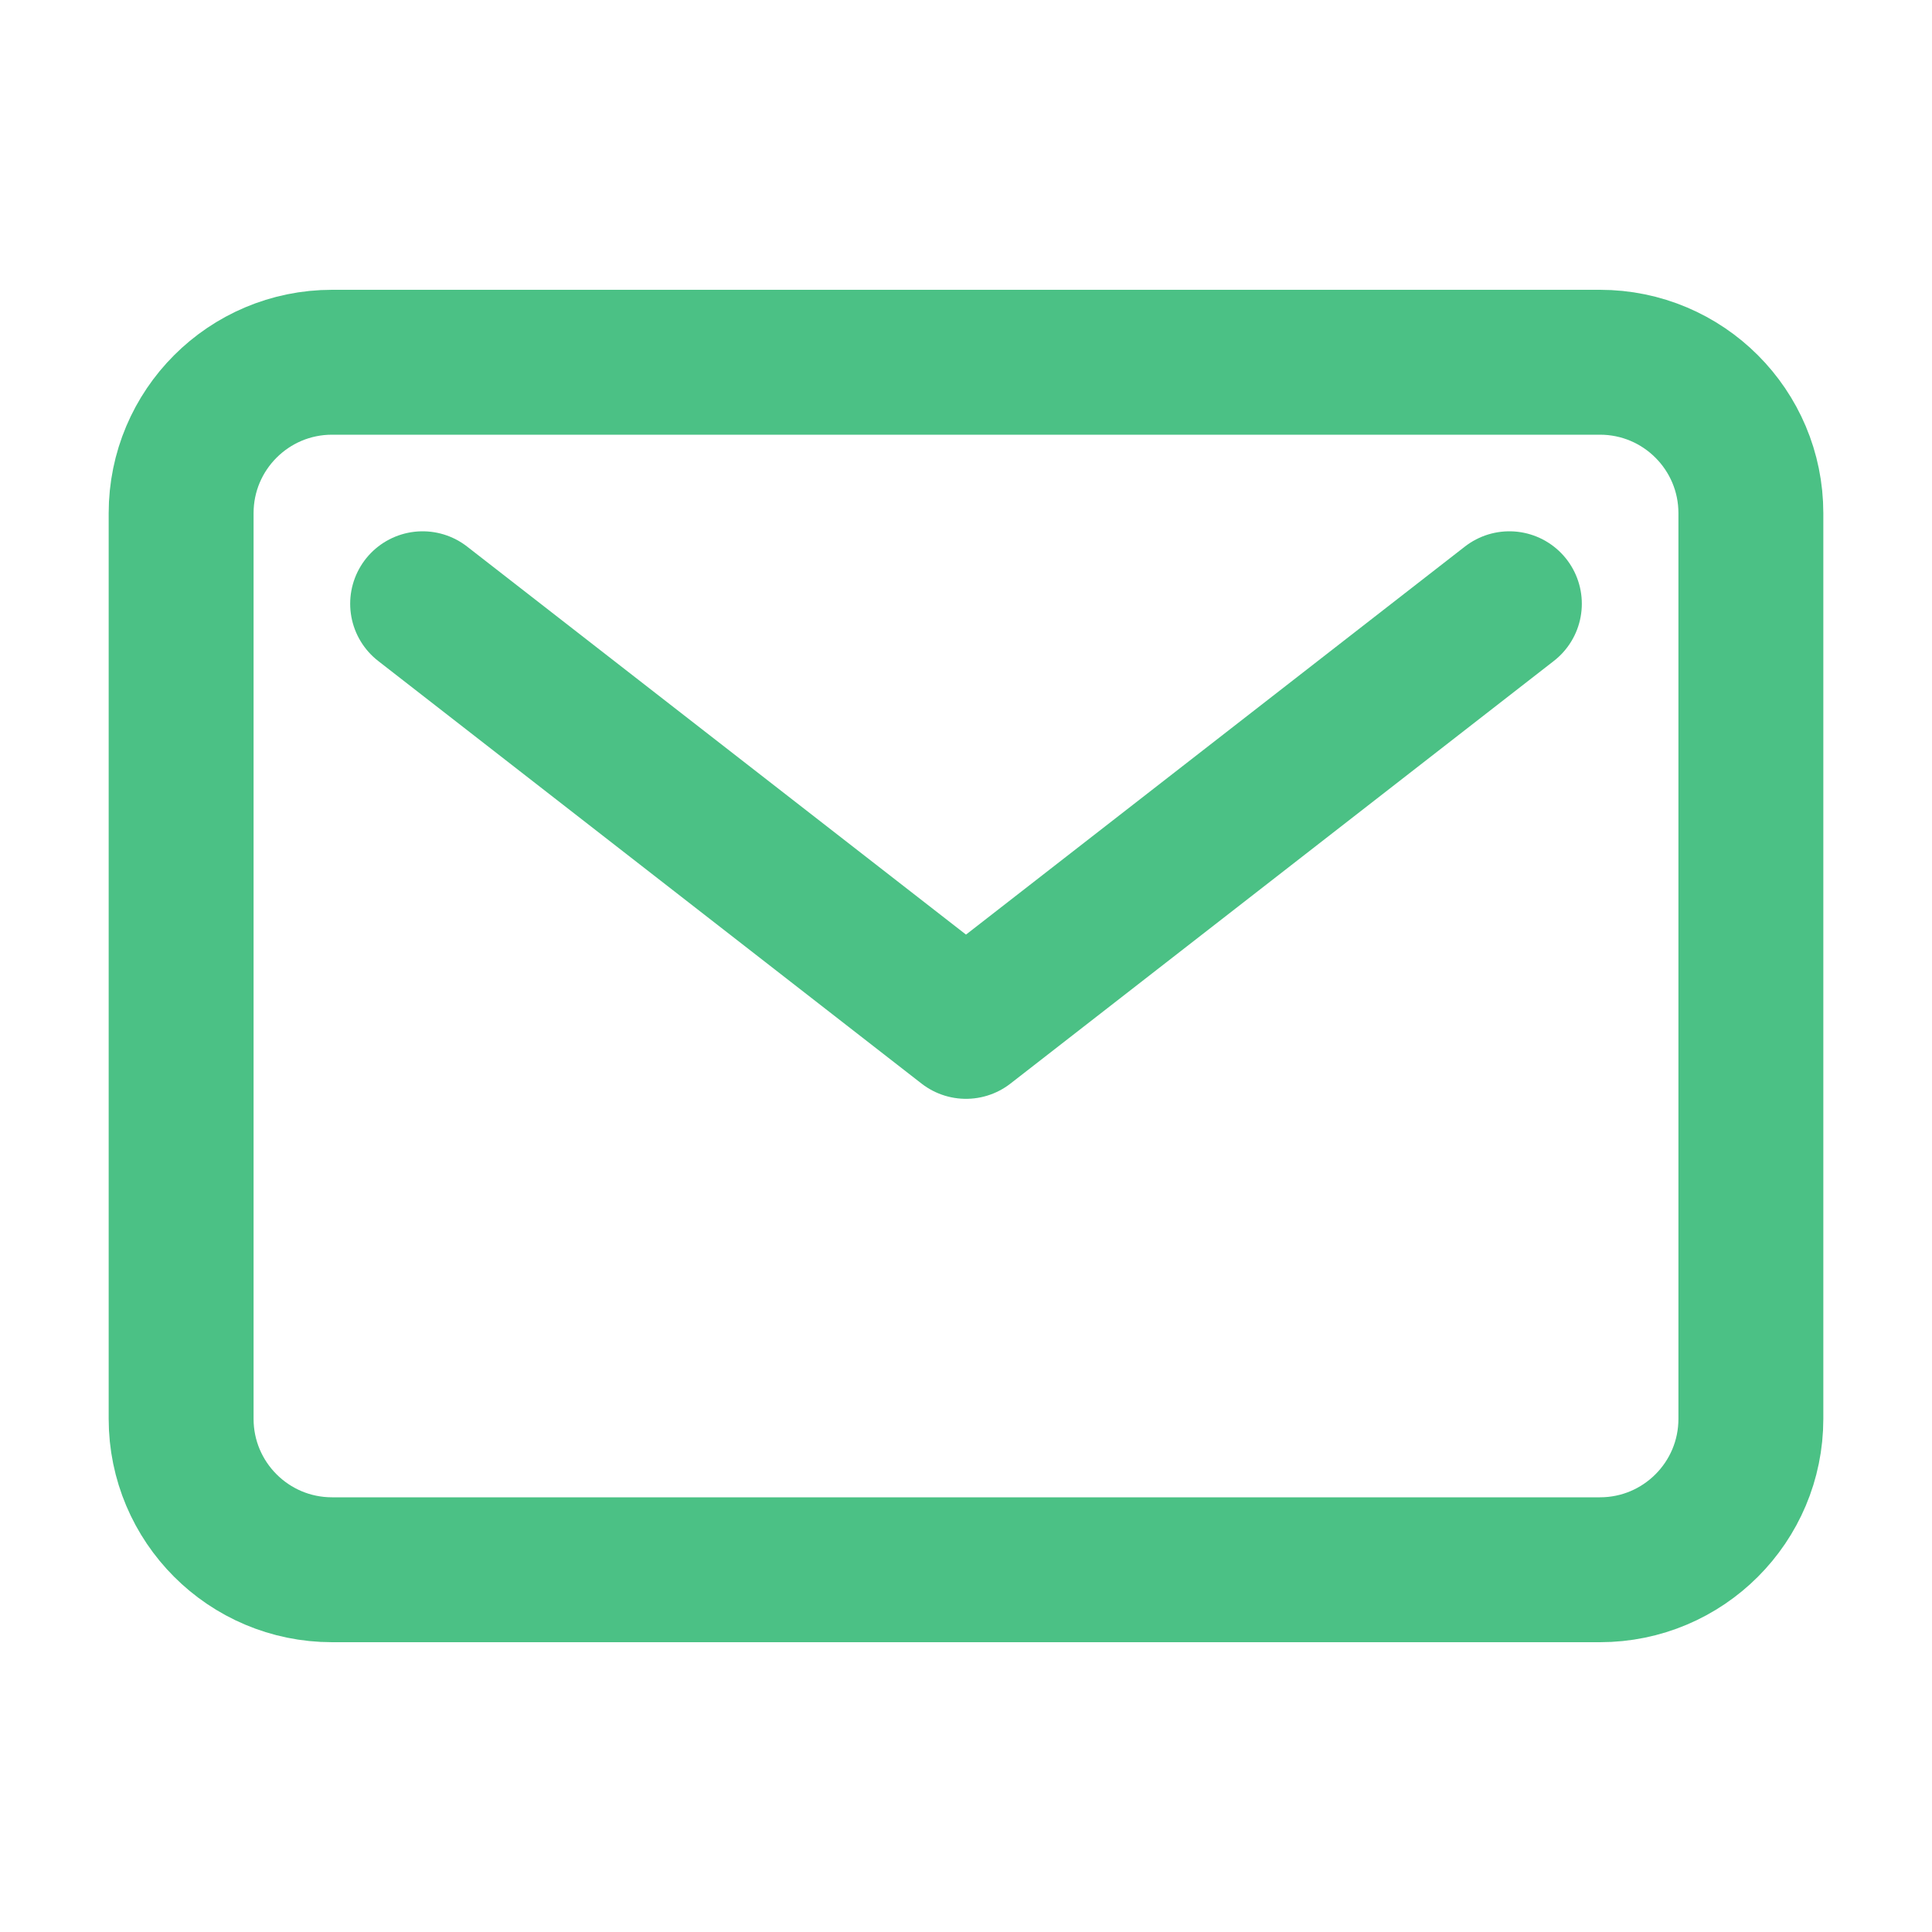
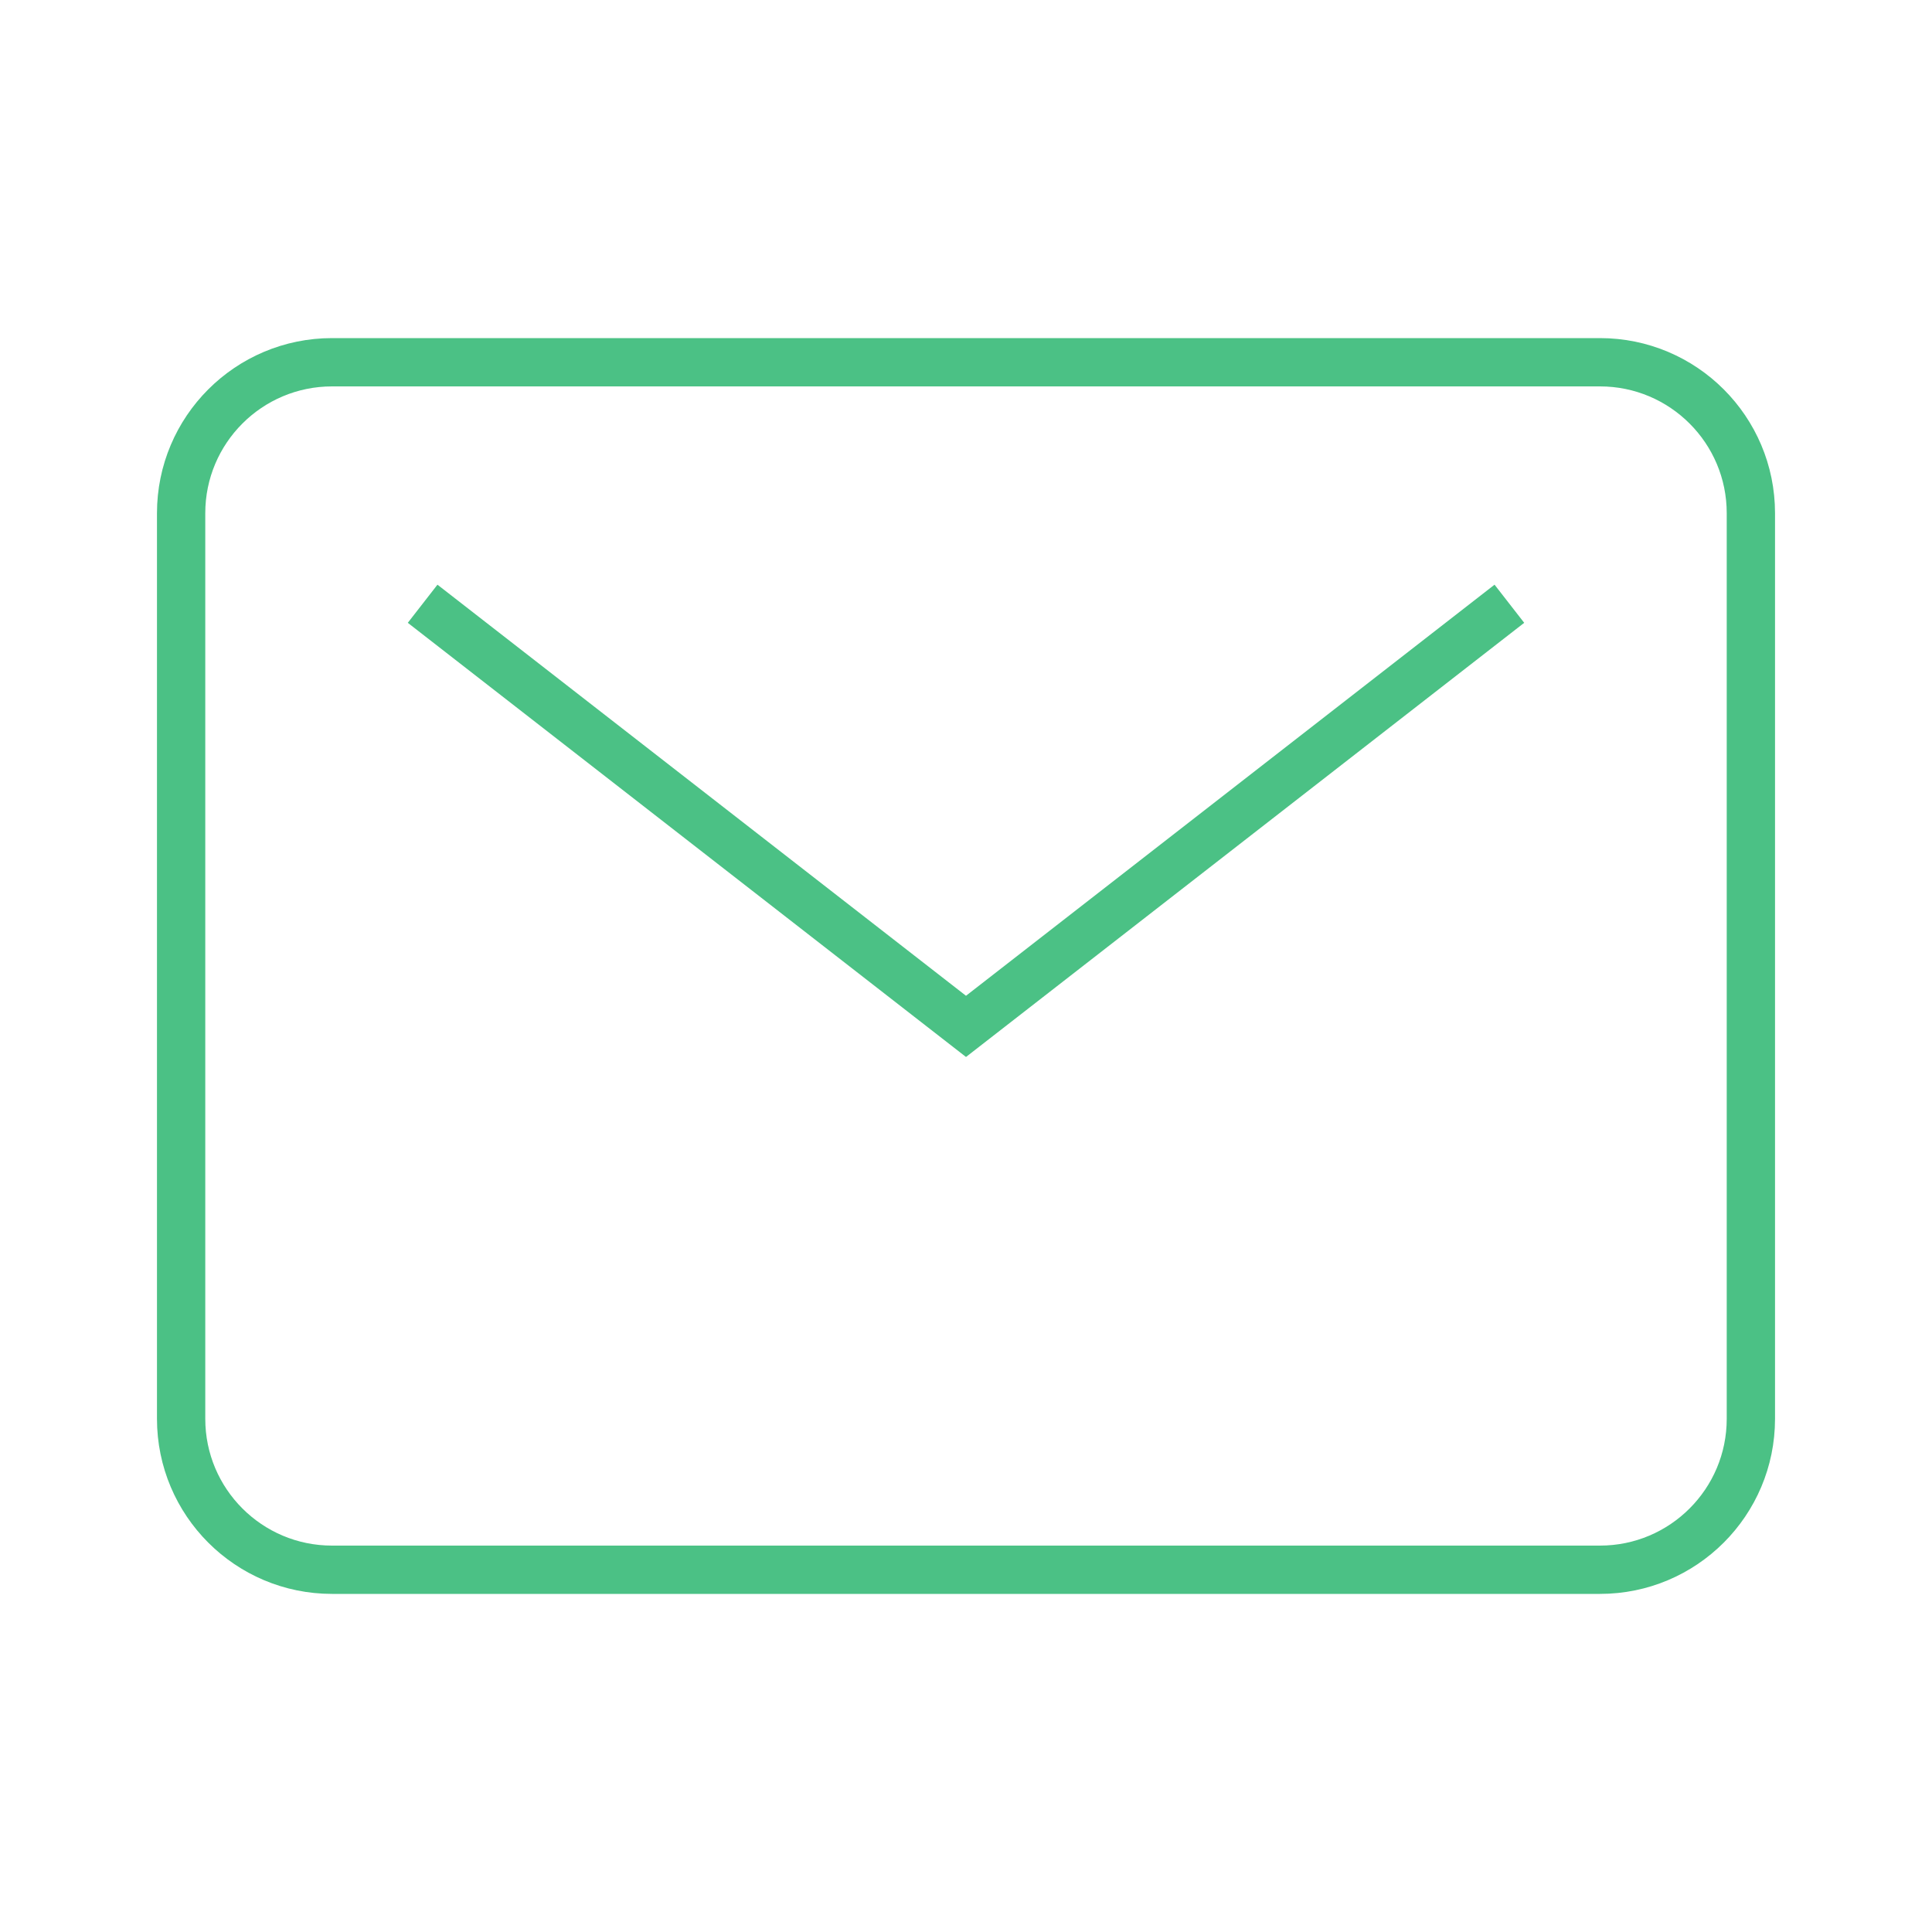
<svg xmlns="http://www.w3.org/2000/svg" width="40" height="40" viewBox="0 0 40 40" fill="none">
-   <path d="M33.125 7.5H6.875C5.149 7.5 3.75 8.899 3.75 10.625V29.375C3.75 31.101 5.149 32.5 6.875 32.5H33.125C34.851 32.5 36.25 31.101 36.25 29.375V10.625C36.25 8.899 34.851 7.5 33.125 7.5Z" stroke="#4BC185" stroke-width="3" stroke-linecap="round" stroke-linejoin="round" />
-   <path d="M8.75 12.5L20 21.25L31.25 12.5" stroke="#4BC185" stroke-width="3" stroke-linecap="round" stroke-linejoin="round" />
+   <path d="M33.125 7.5H6.875C5.149 7.5 3.75 8.899 3.75 10.625V29.375C3.75 31.101 5.149 32.5 6.875 32.5H33.125C34.851 32.5 36.25 31.101 36.25 29.375V10.625C36.25 8.899 34.851 7.5 33.125 7.5Z" stroke="#4BC185" strokeWidth="3" strokeLinecap="round" strokeLinejoin="round" />
+   <path d="M8.75 12.5L20 21.25L31.25 12.5" stroke="#4BC185" strokeWidth="3" strokeLinecap="round" strokeLinejoin="round" />
</svg>
